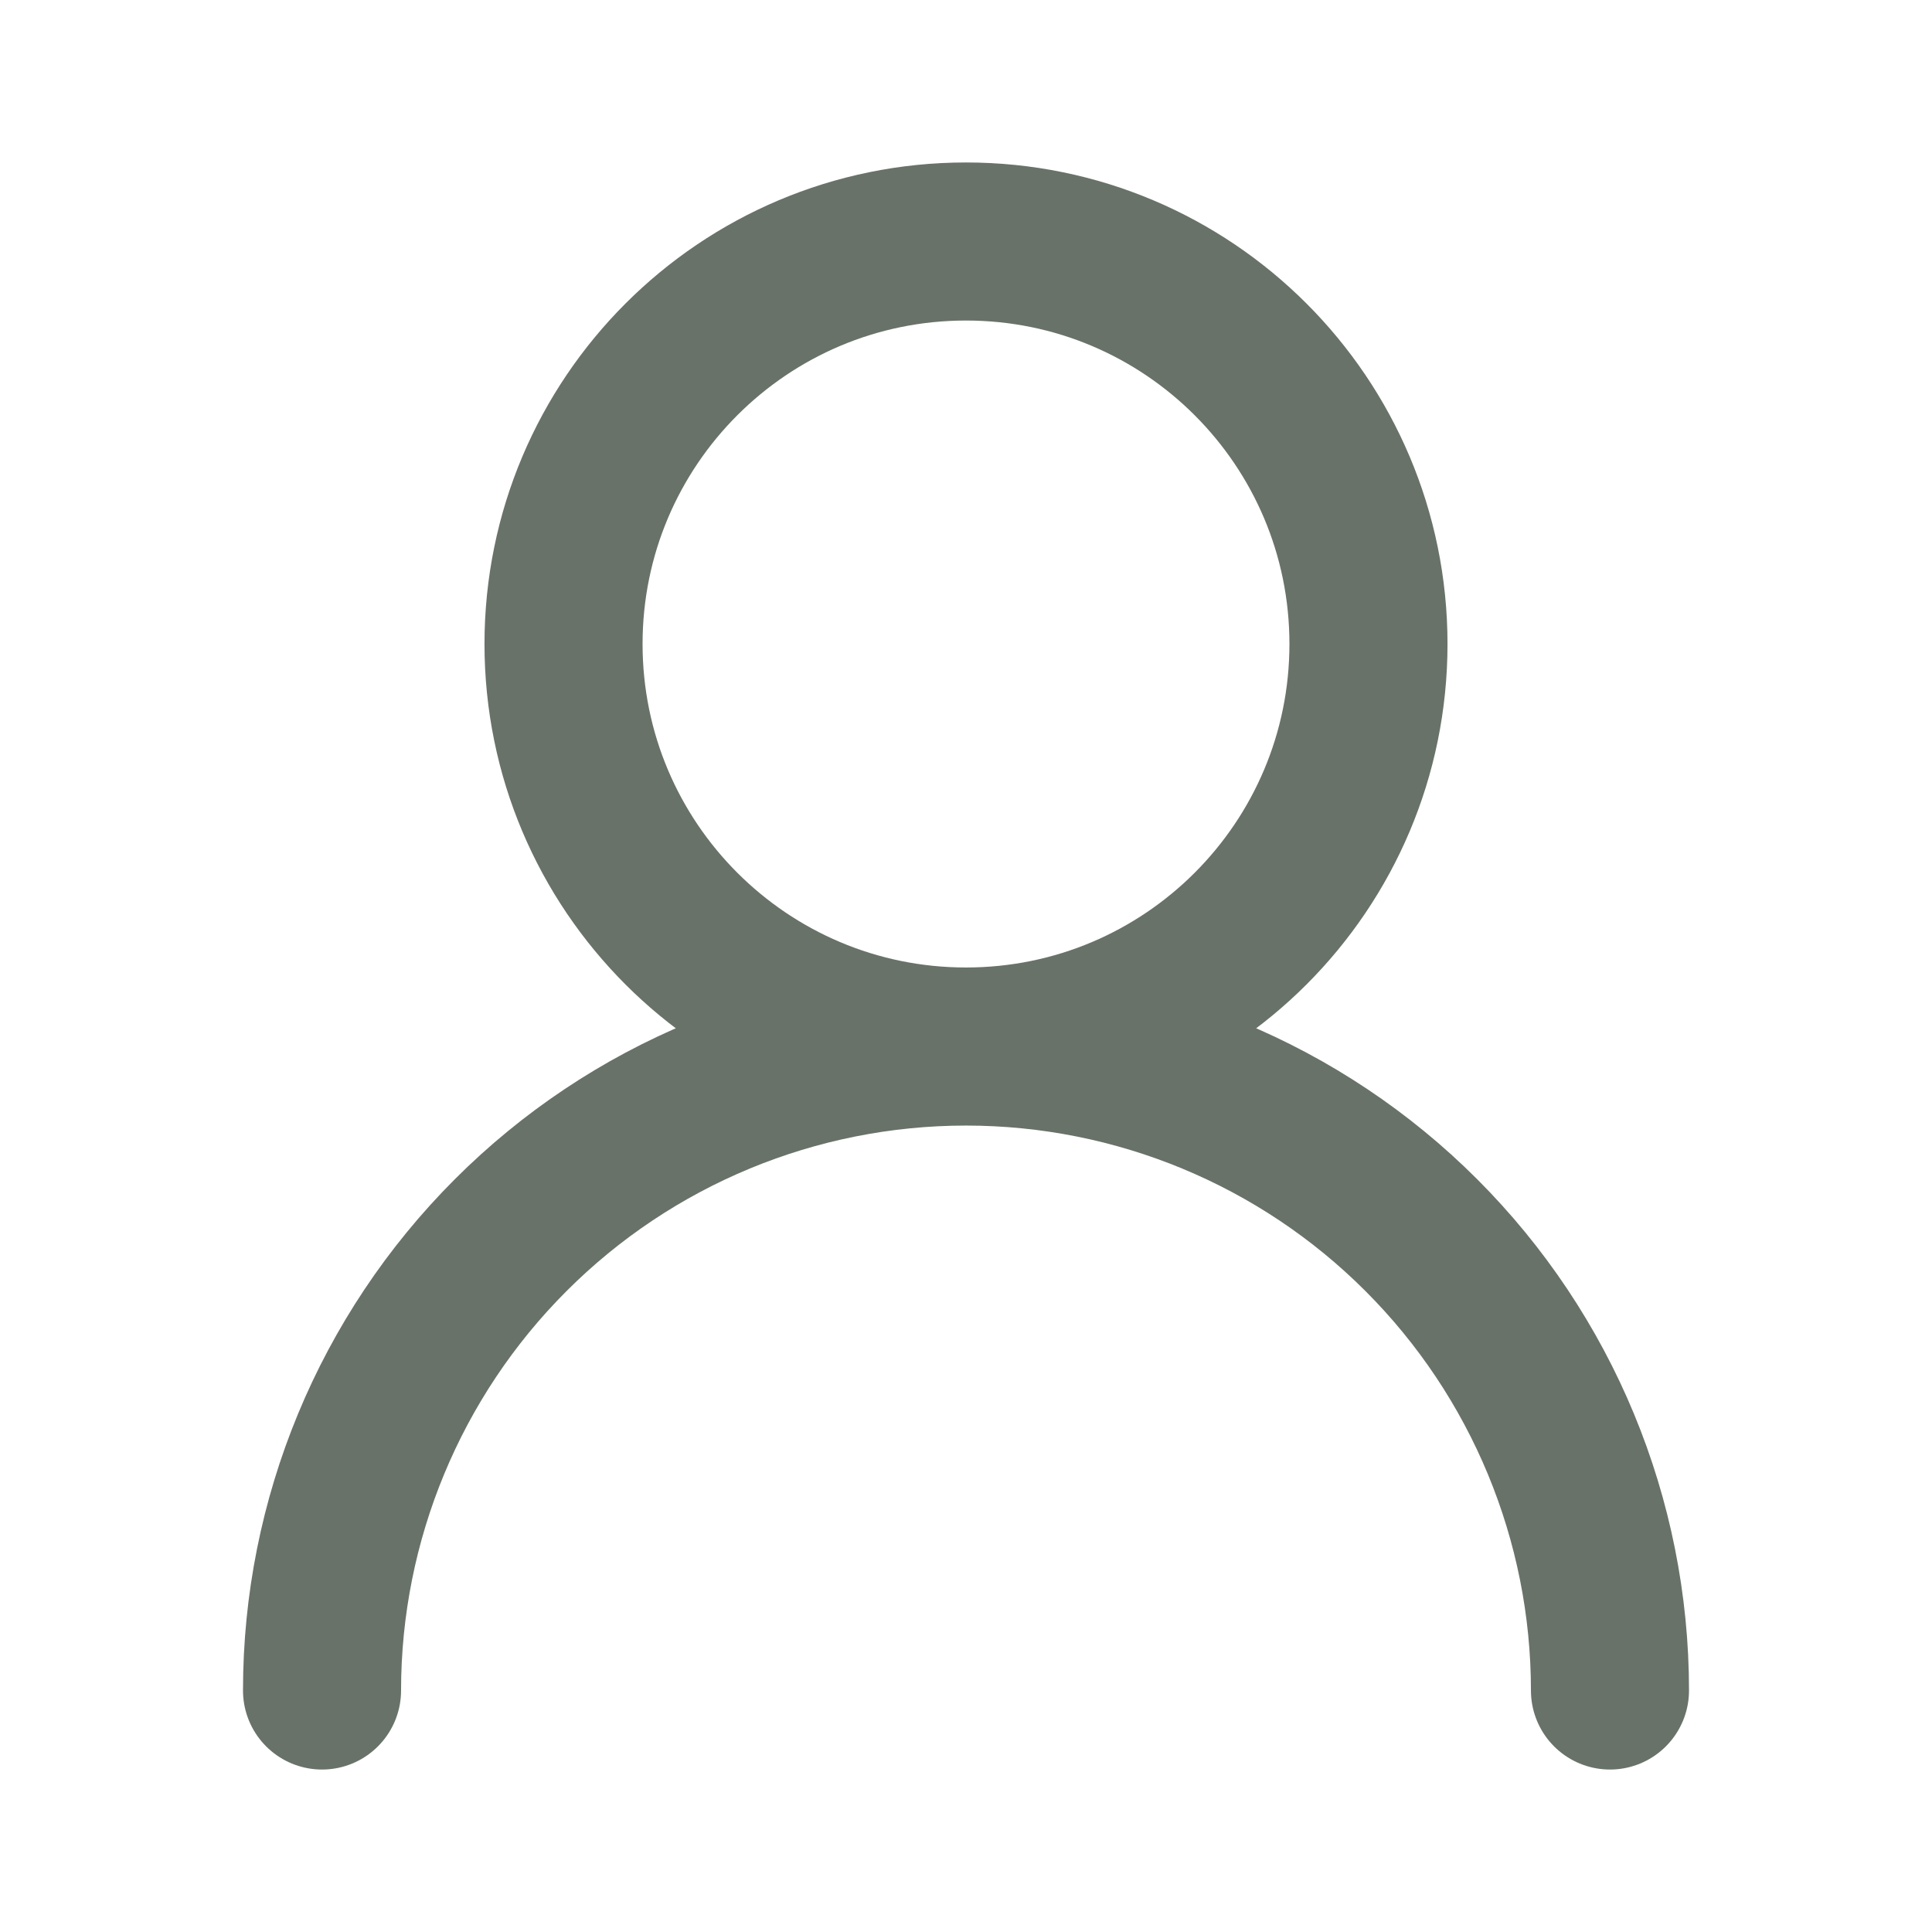
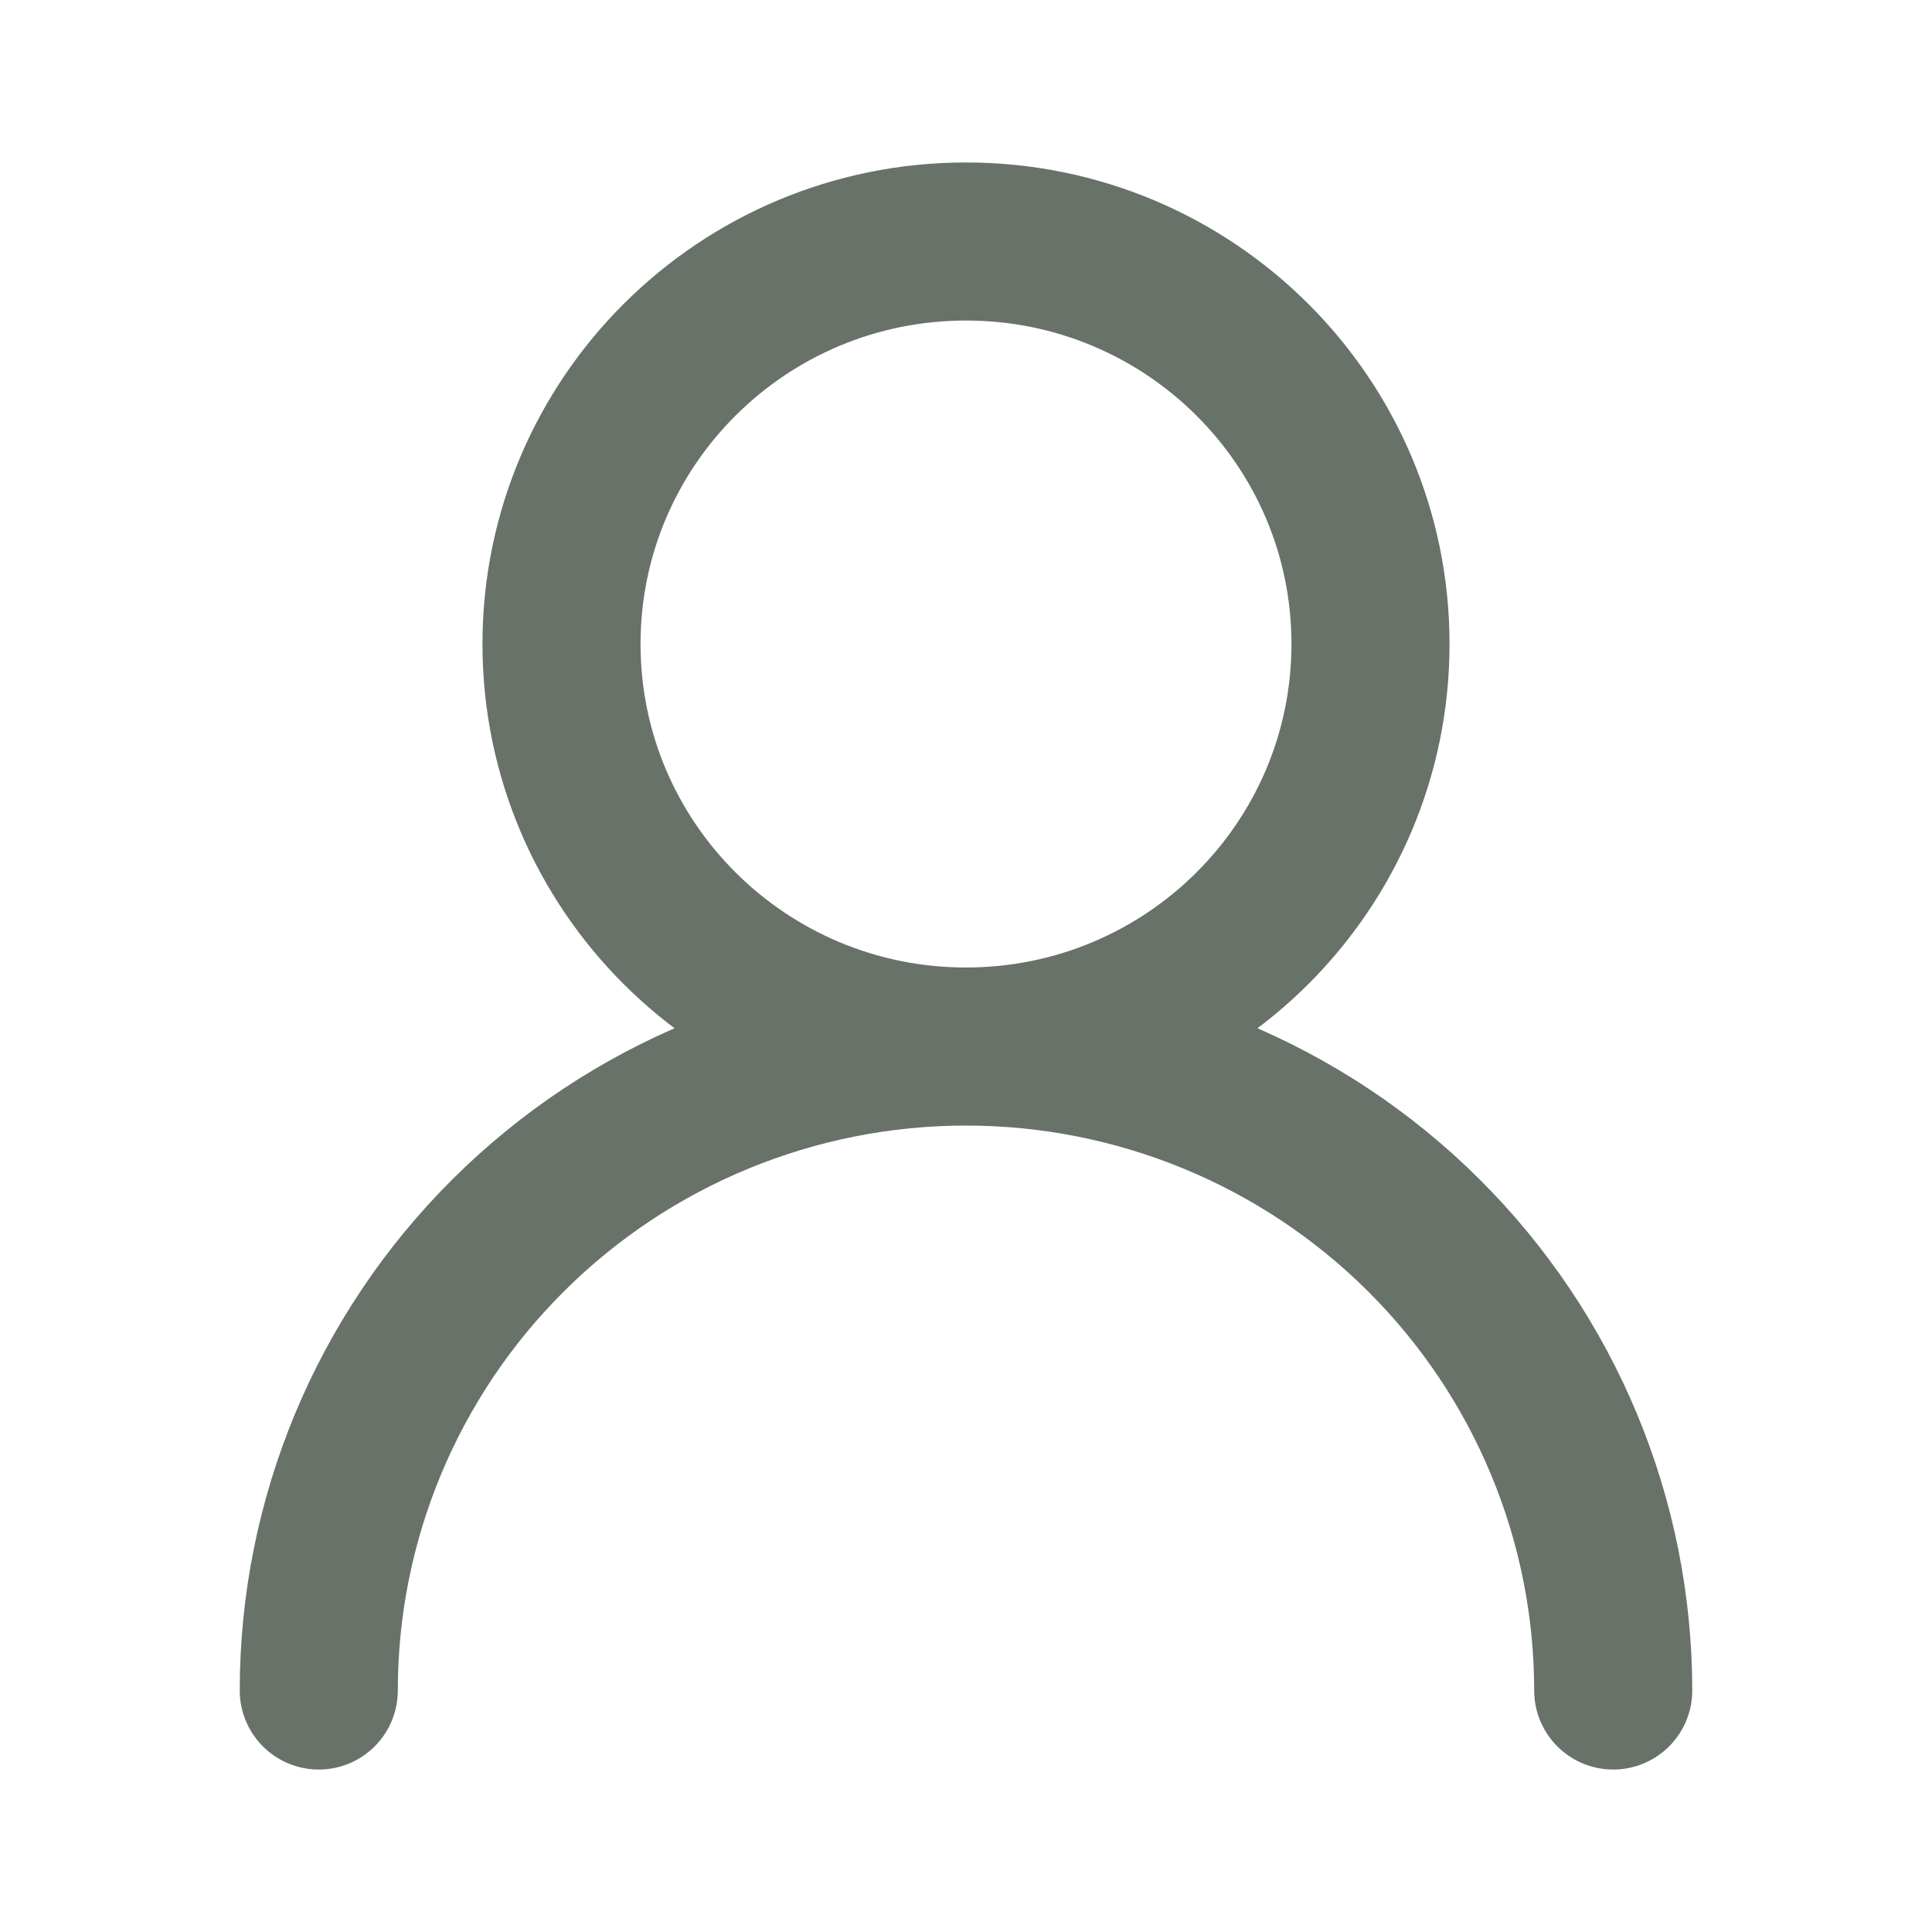
<svg xmlns="http://www.w3.org/2000/svg" preserveAspectRatio="none" overflow="visible" style="display: block;" width="22" height="22" viewBox="0 0 22 22" fill="none">
-   <g id="user-round">
-     <path id="Vector" d="M11 11.917C13.531 11.917 15.583 9.865 15.583 7.333C15.583 4.802 13.531 2.75 11 2.75C8.469 2.75 6.417 4.802 6.417 7.333C6.417 9.865 8.469 11.917 11 11.917ZM11 11.917C12.945 11.917 14.81 12.689 16.185 14.065C17.56 15.44 18.333 17.305 18.333 19.25M11 11.917C9.055 11.917 7.19 12.689 5.815 14.065C4.44 15.44 3.667 17.305 3.667 19.25" stroke-width="1.8" stroke-linecap="round" stroke="#687269" />
+   <g id="Icon">
+     <path id="Symbol" d="M11 11.917C13.544 11.917 15.606 9.865 15.606 7.333C15.606 4.802 13.544 2.75 11 2.75C8.456 2.75 6.394 4.802 6.394 7.333C6.394 9.865 8.456 11.917 11 11.917ZM11 11.917C12.955 11.917 14.829 12.689 16.211 14.065C17.593 15.44 18.37 17.305 18.37 19.25M11 11.917C9.045 11.917 7.171 12.689 5.789 14.065C4.406 15.44 3.63 17.305 3.63 19.25" stroke-width="1.8" stroke-linecap="round" stroke="#687269" />
  </g>
</svg>
